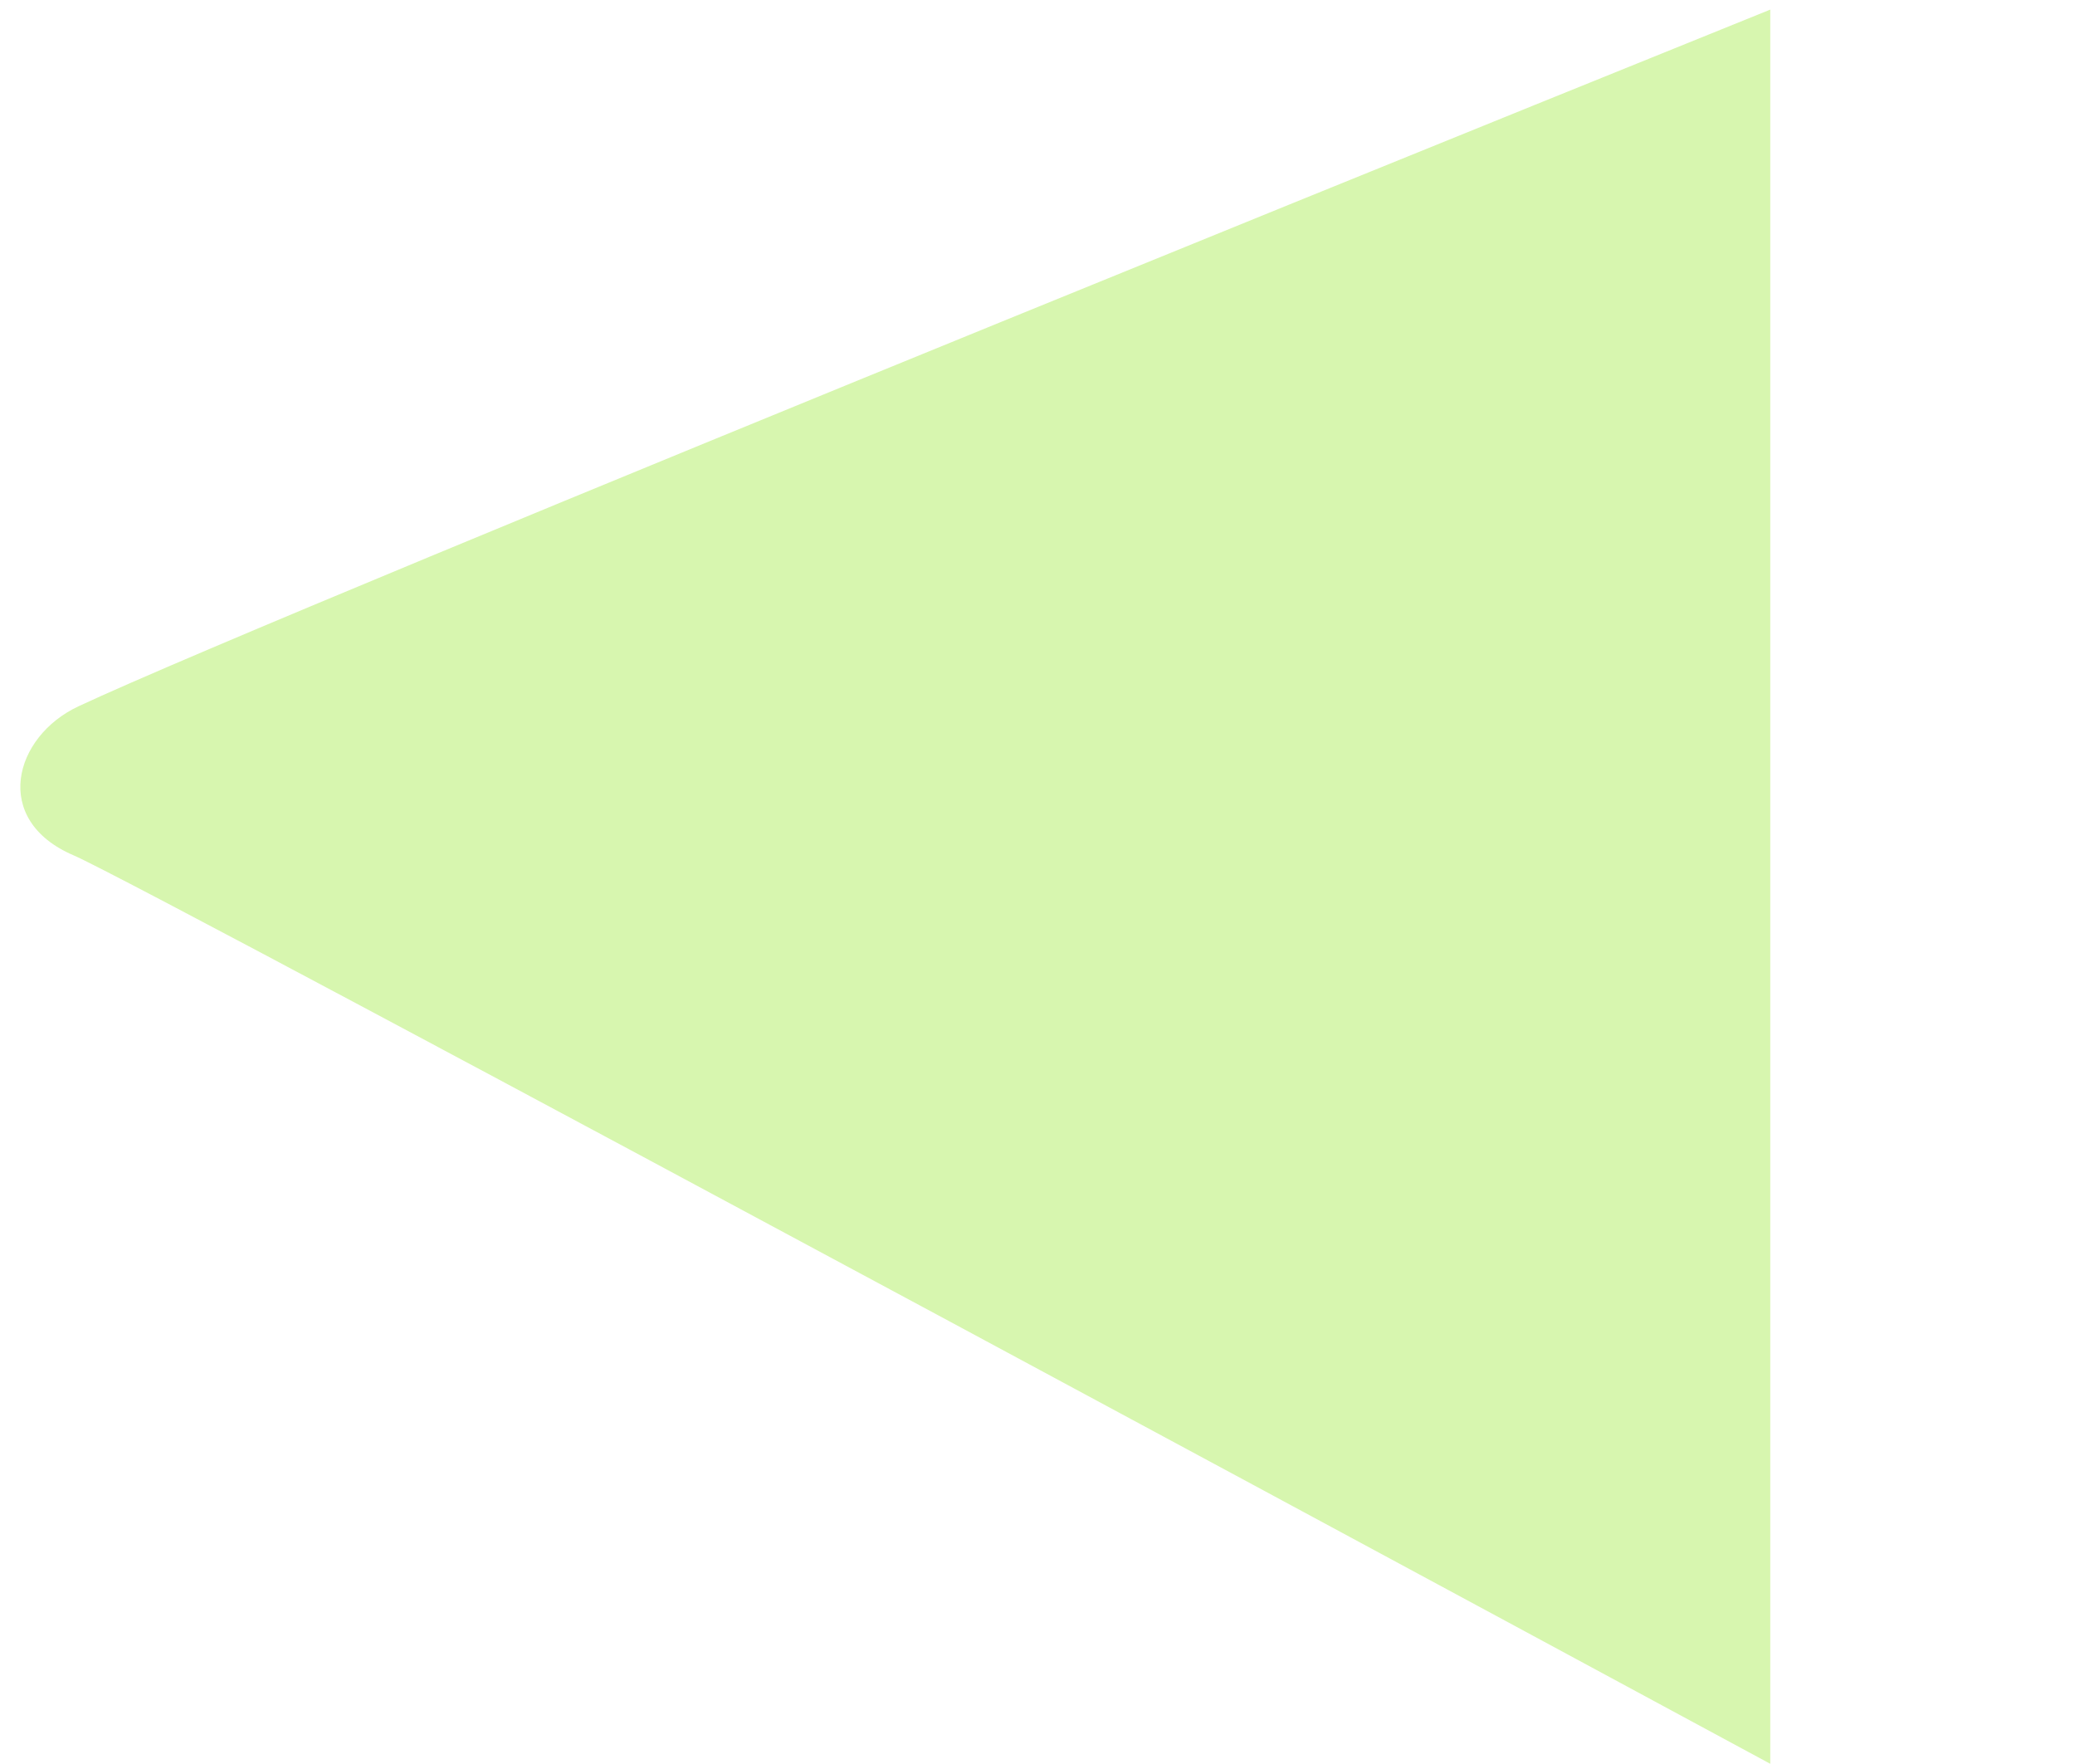
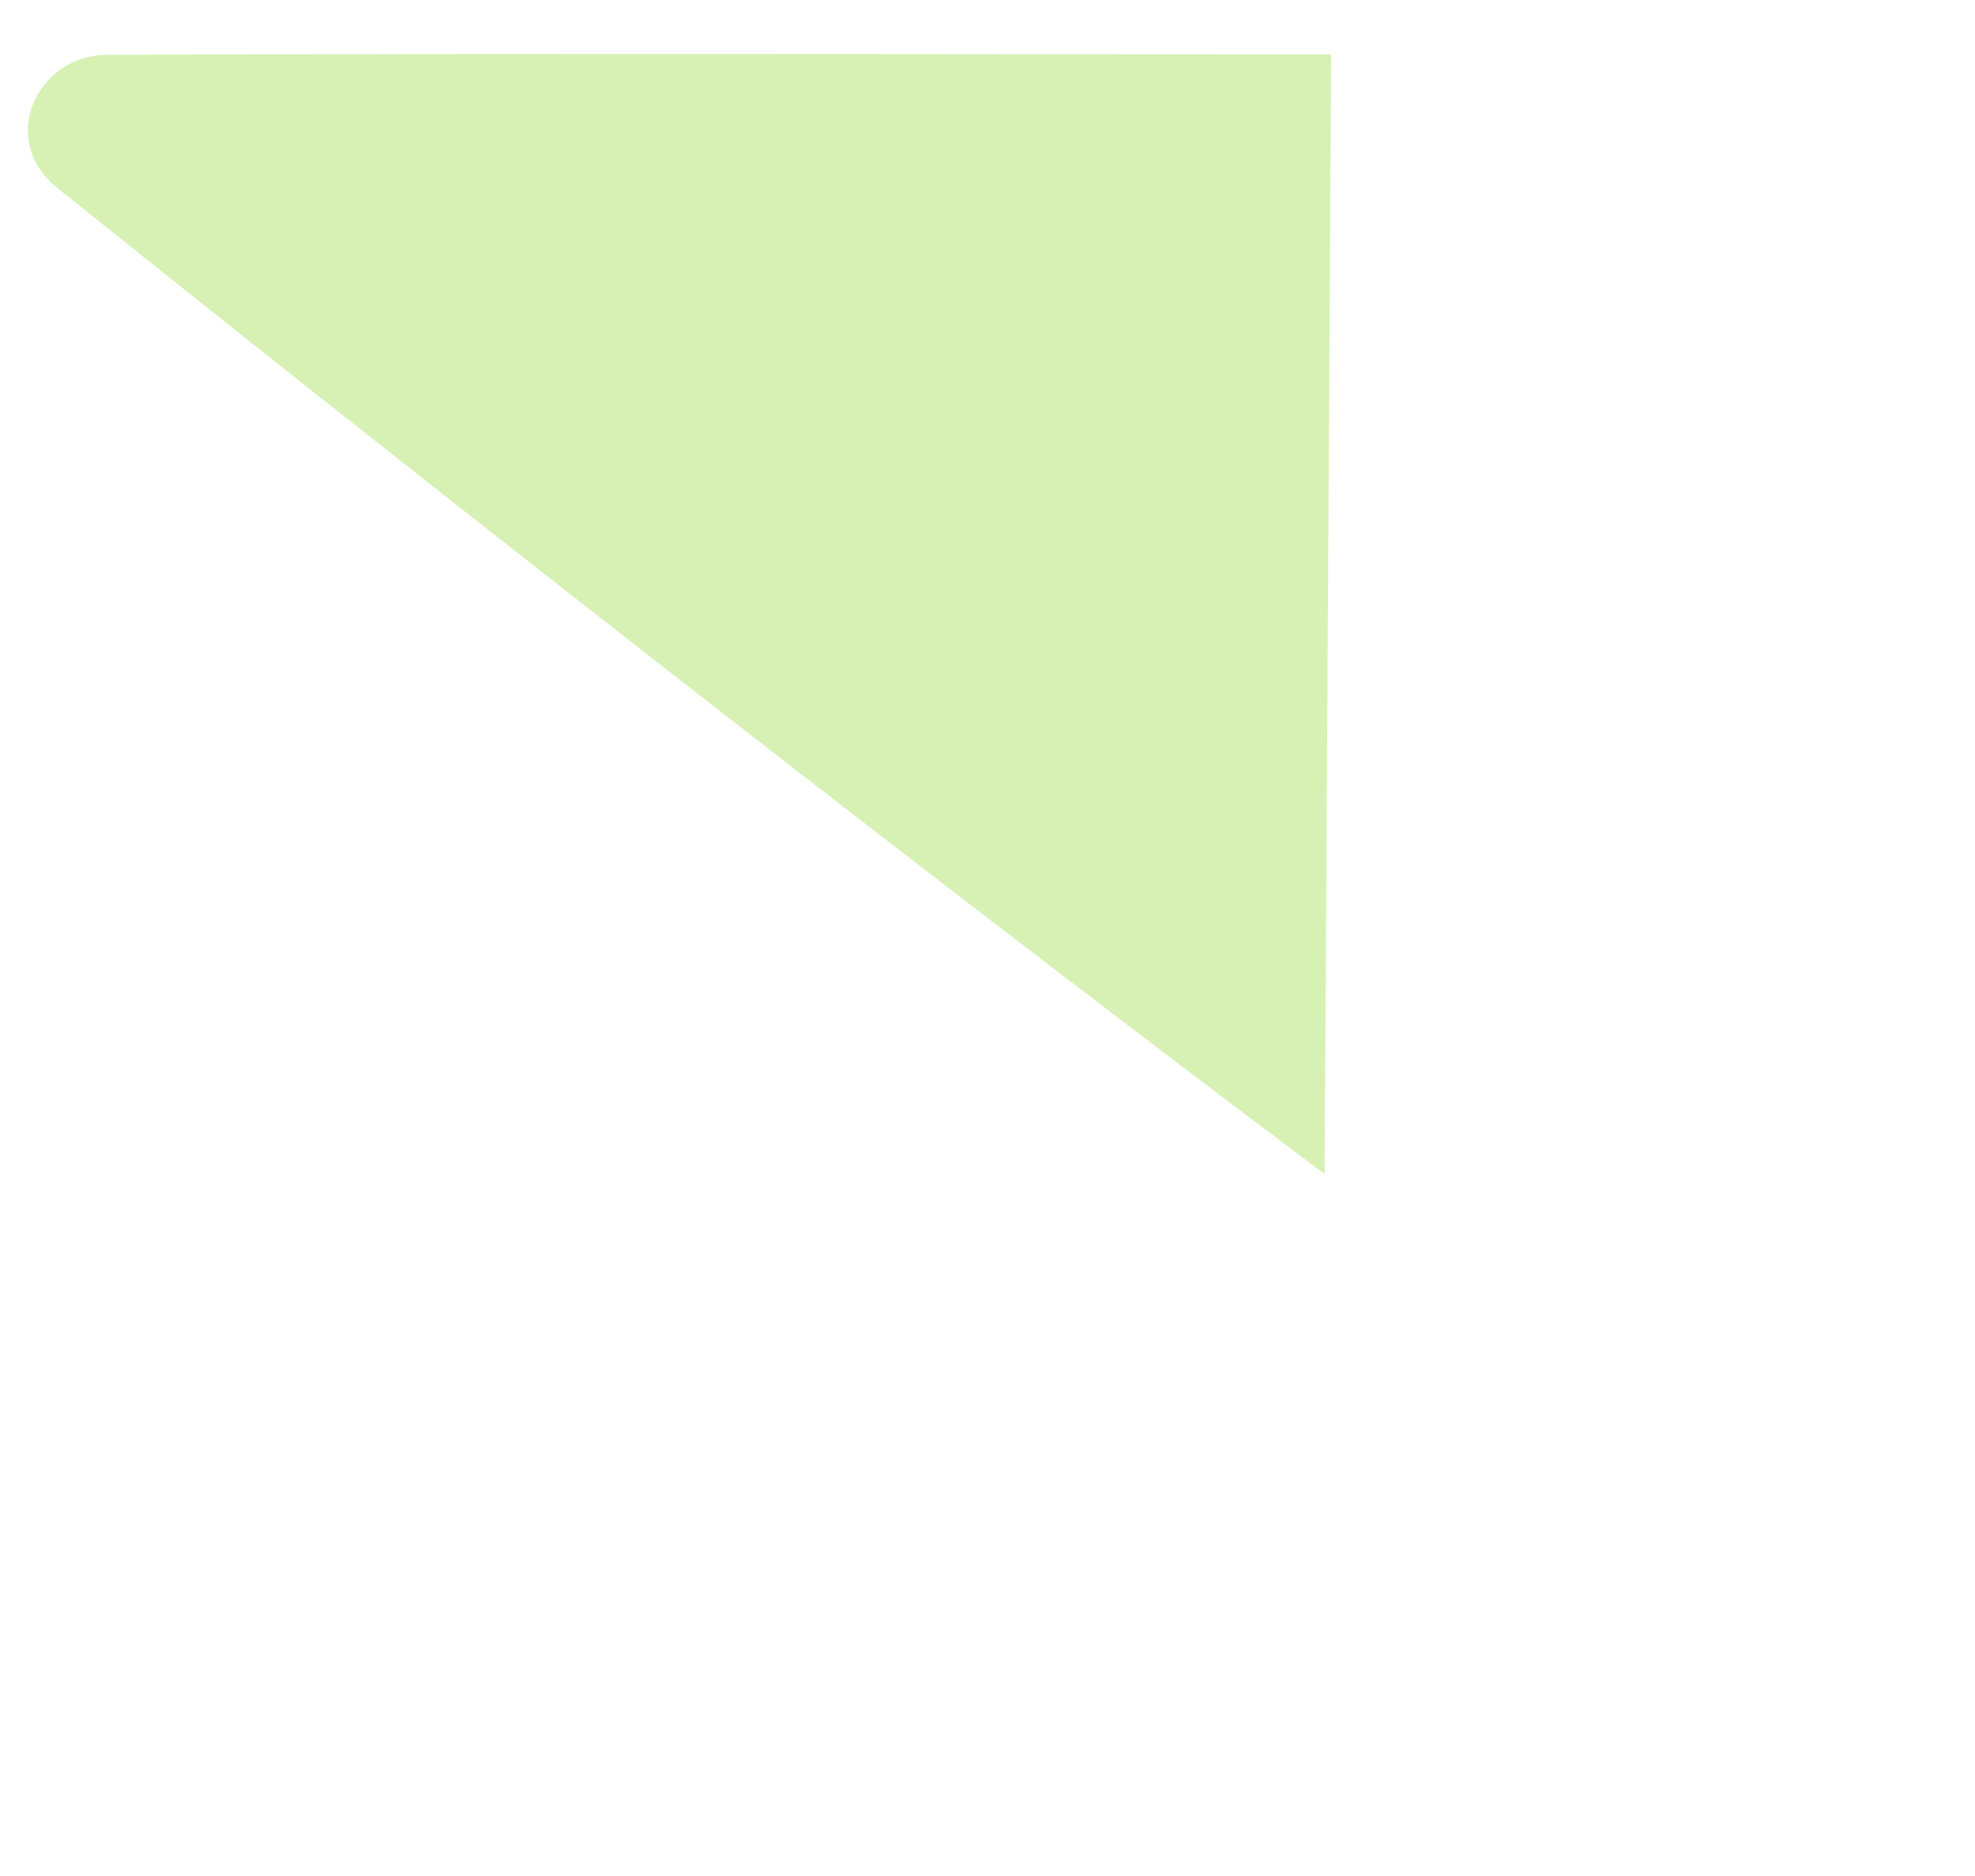
- <svg xmlns="http://www.w3.org/2000/svg" width="40" height="34" viewBox="0 0 10.583 8.996" version="1.1" id="svg5">
+ <svg xmlns="http://www.w3.org/2000/svg" width="40" height="38" viewBox="0 0 10.583 10.054" version="1.1" id="svg5">
  <defs id="defs2" />
  <g id="layer1">
    <text xml:space="preserve" style="font-weight:bold;font-size:3.593px;line-height:1.3;font-family:Consolas;-inkscape-font-specification:'Consolas Bold';text-align:center;text-anchor:middle;fill:#ff2cff;fill-opacity:1;stroke:#99bfd5;stroke-width:0;stroke-linecap:butt;stroke-linejoin:round;stroke-miterlimit:8;stroke-dasharray:none;stroke-opacity:1;paint-order:fill markers stroke;stop-color:#000000" x="2.488" y="19.85" id="text34728">
      <tspan id="tspan34726" style="stroke-width:0;stroke-dasharray:none" x="2.488" y="19.85">233, 250, 211</tspan>
    </text>
    <text xml:space="preserve" style="font-weight:bold;font-size:6.35px;line-height:1.3;font-family:Consolas;-inkscape-font-specification:'Consolas Bold';text-align:center;text-anchor:middle;fill:#ff2cff;fill-opacity:1;stroke:#99bfd5;stroke-width:0;stroke-linecap:butt;stroke-linejoin:round;stroke-miterlimit:8;stroke-dasharray:none;stroke-opacity:1;paint-order:fill markers stroke;stop-color:#000000" x="4.455" y="5.091" id="text34782">
      <tspan id="tspan34780" style="stroke-width:0" x="4.455" y="5.091" />
    </text>
-     <path style="fill:#d7f6af;fill-opacity:1;stroke:#99bfd5;stroke-width:0;stroke-linecap:butt;stroke-linejoin:round;stroke-miterlimit:8;stroke-dasharray:none;stroke-opacity:1;paint-order:fill markers stroke;stop-color:#000000" d="m 9.029,0.049 c 0,0 -7.576,3.059 -8.629,3.553 -0.33,0.154 -0.446,0.58 -0.025,0.76 0.374,0.16 8.654,4.633 8.654,4.633" id="path34838" />
+     <path style="fill:#d7f1b5;fill-opacity:1;stroke:#99bfd5;stroke-width:0;stroke-linecap:butt;stroke-linejoin:round;stroke-miterlimit:8;stroke-dasharray:none;stroke-opacity:1;paint-order:fill markers stroke;stop-color:#000000" d="m 7.133,0.292 c 0,0 -4.754,-0.008 -6.565,0.002 C 0.204,0.297 -0.02,0.745 0.31,1.01 4.258,4.173 7.098,6.292 7.098,6.292" id="path34838" />
  </g>
</svg>
